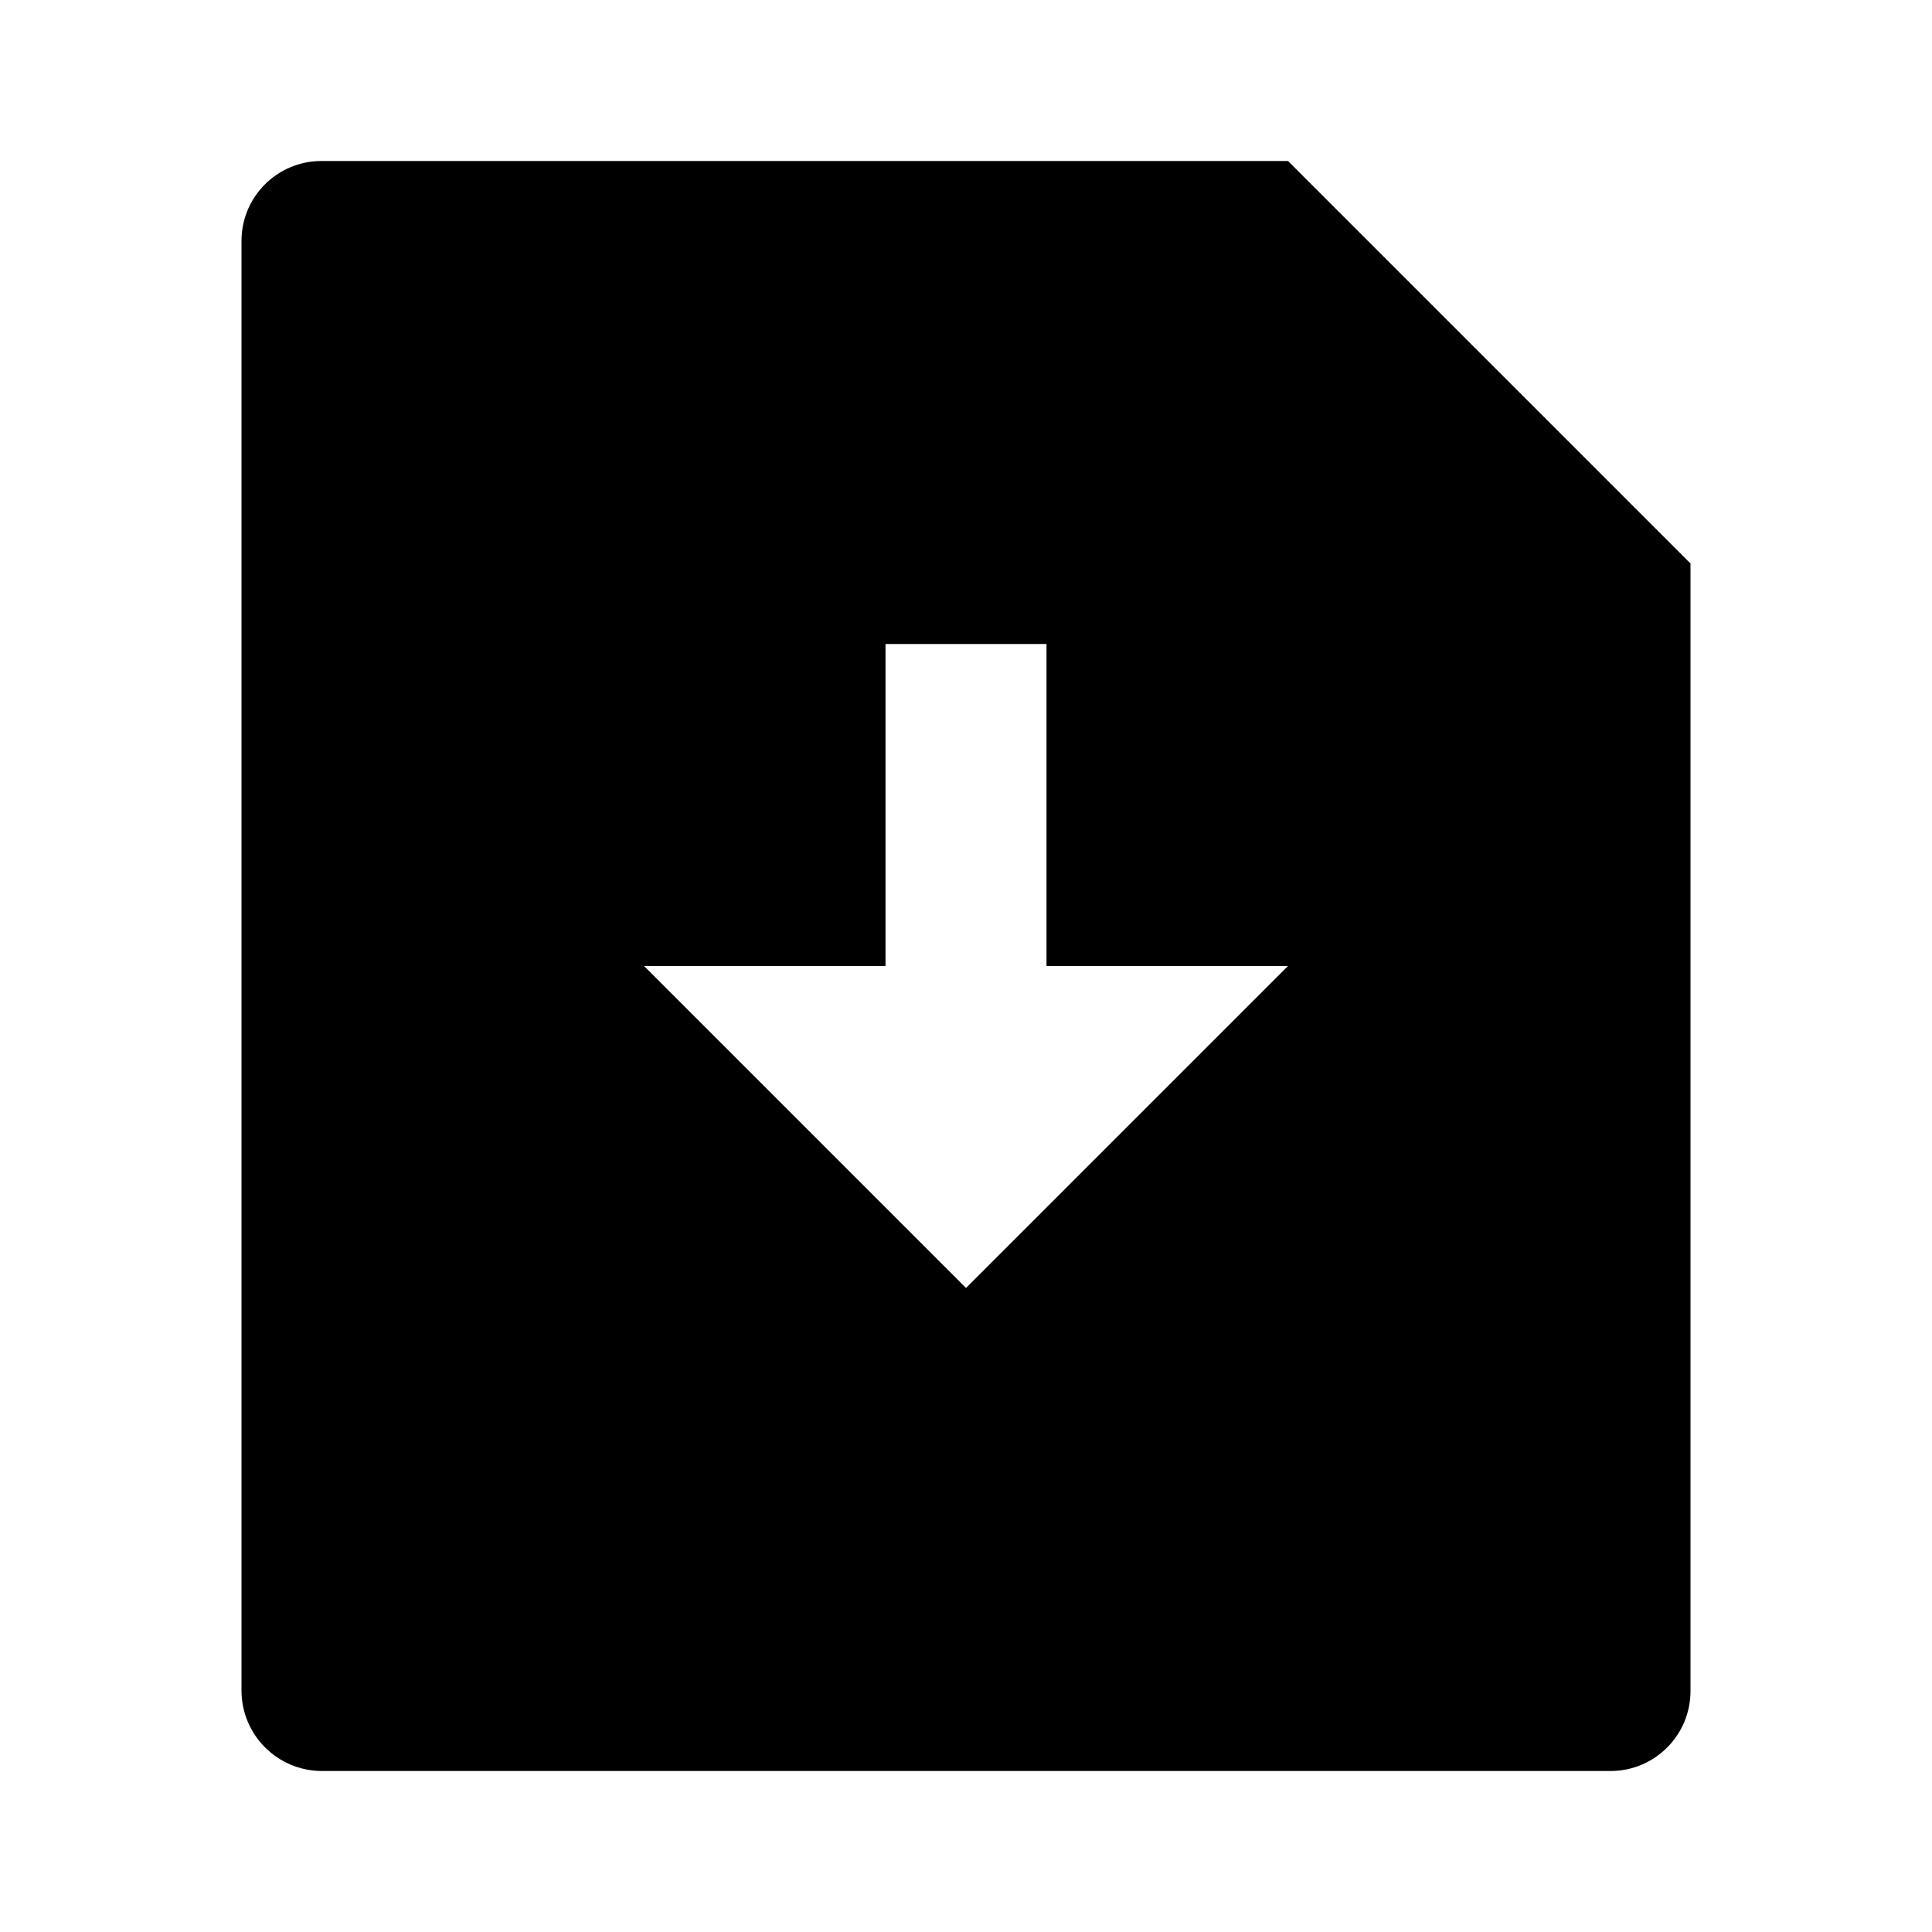
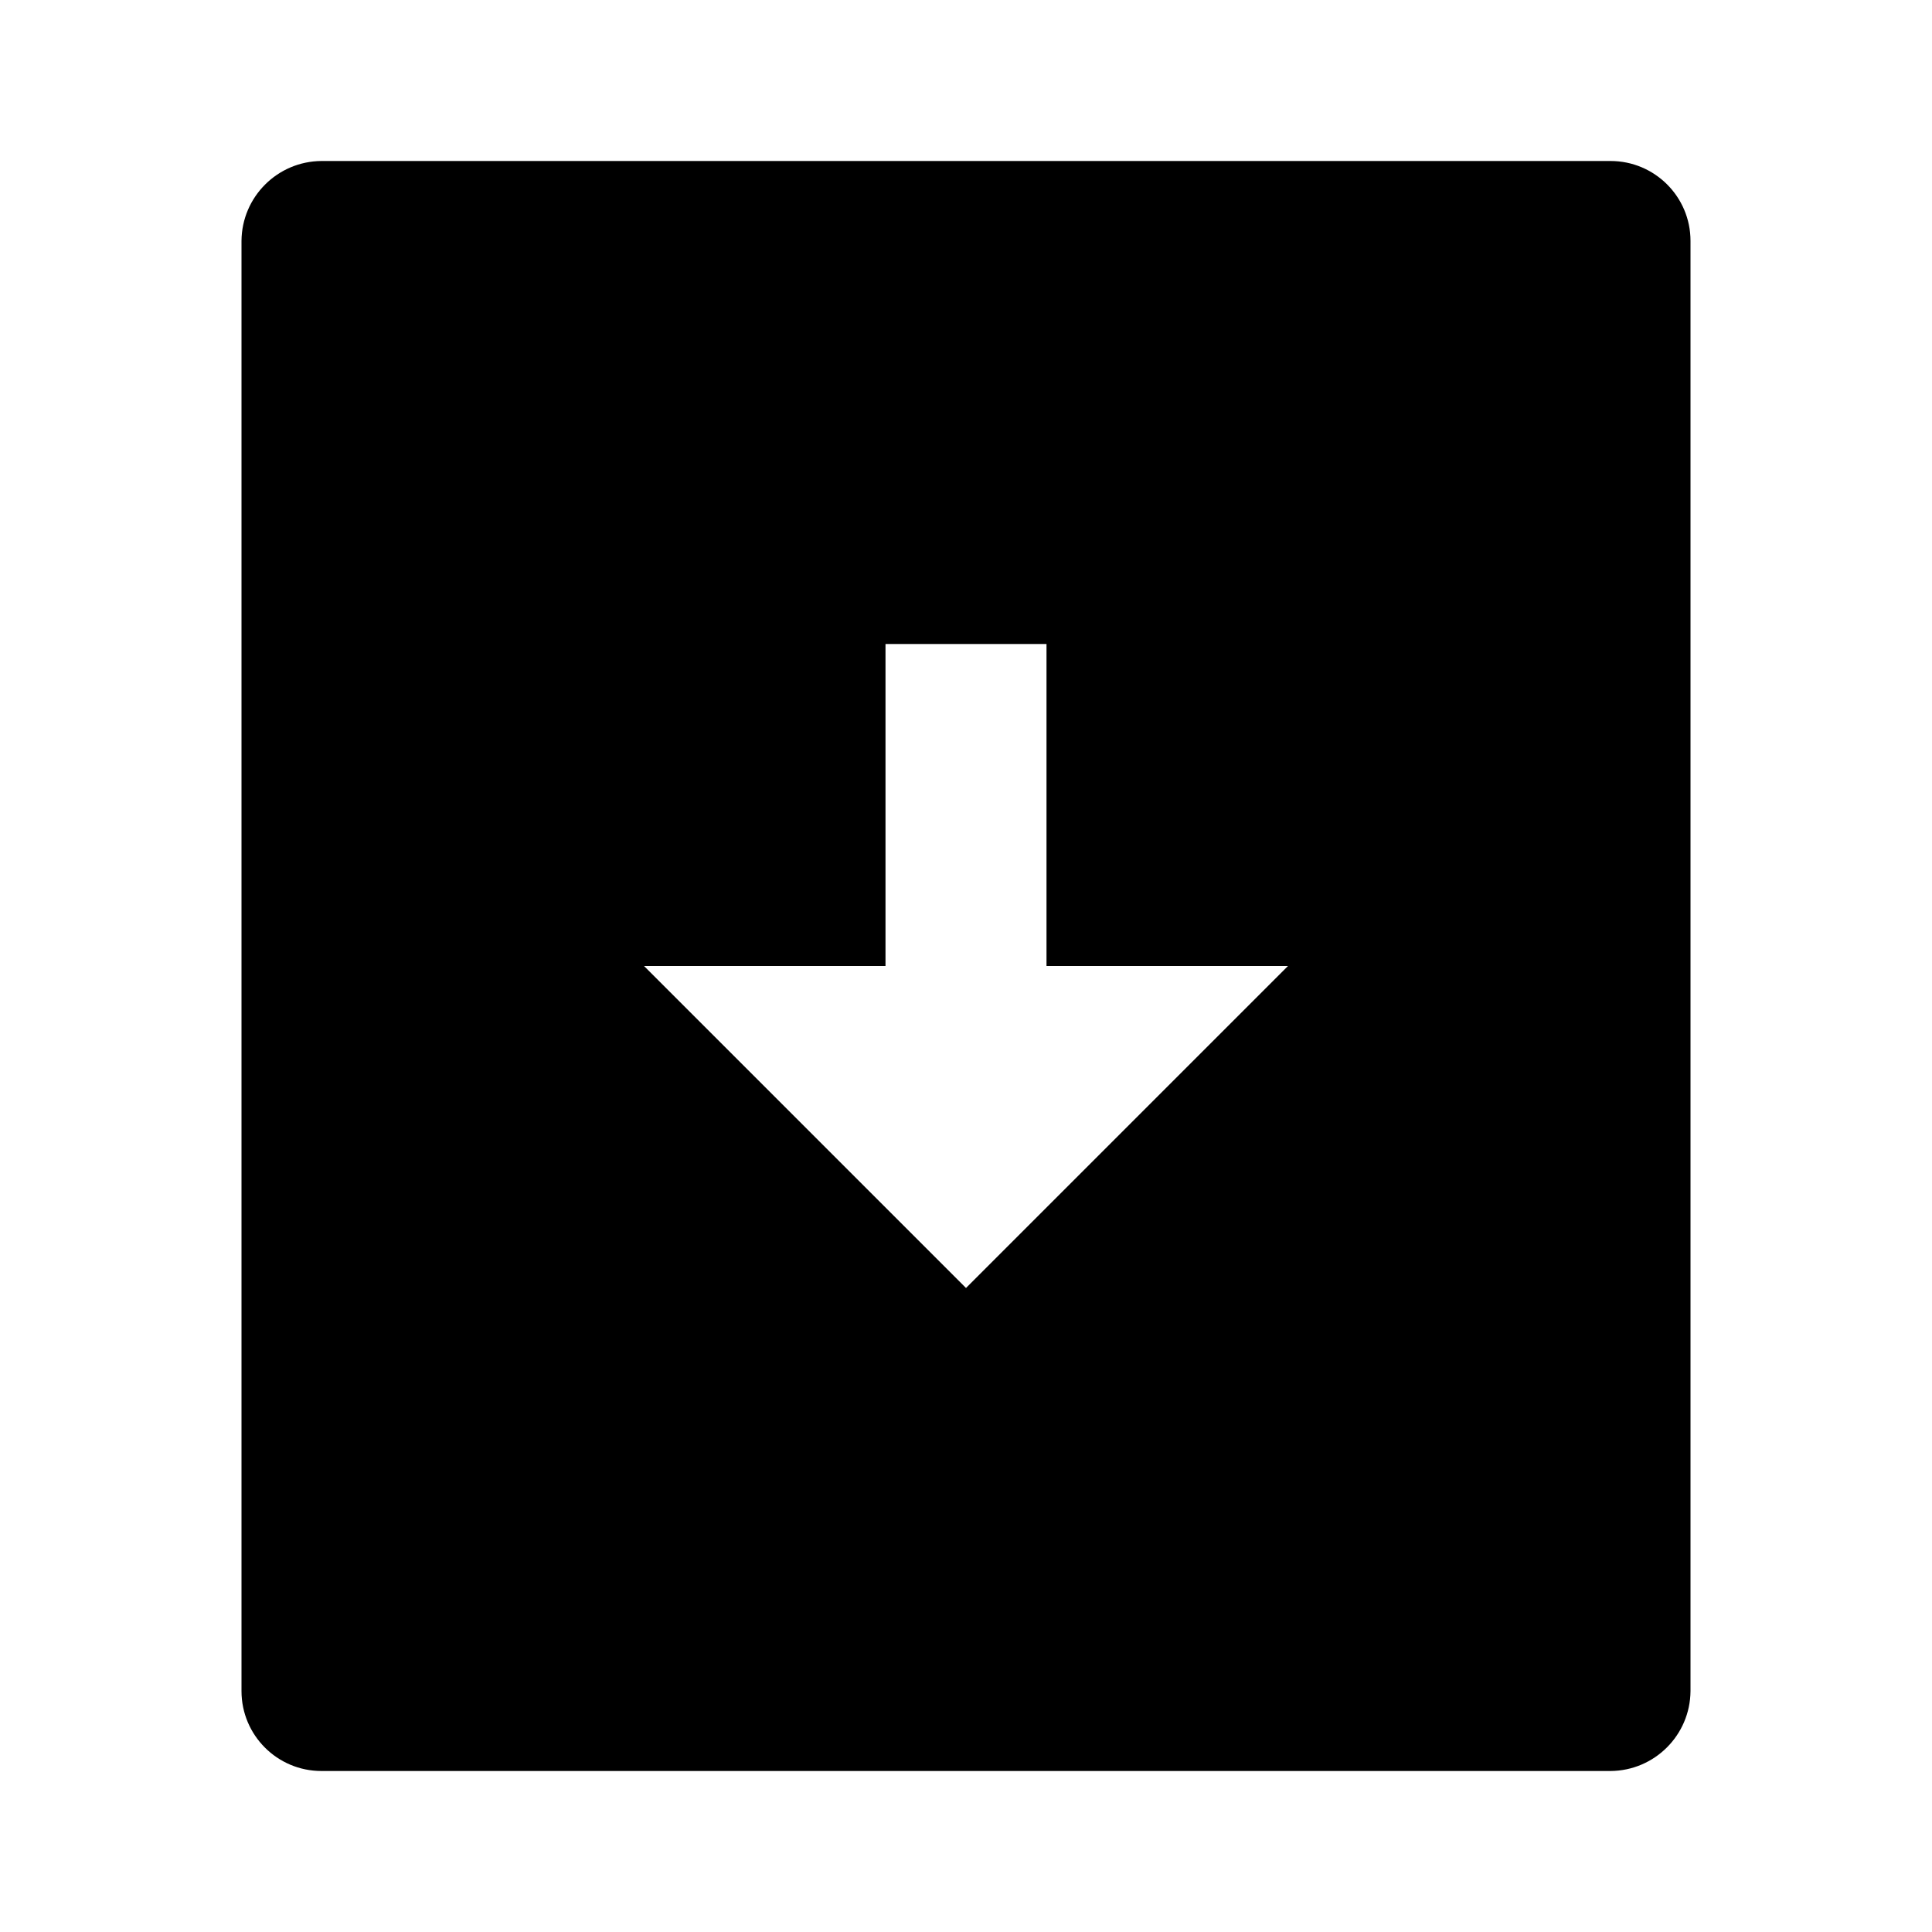
<svg xmlns="http://www.w3.org/2000/svg" viewBox="0 0 24 24">
  <g>
    <path fill="none" d="M0 0h24v24H0z" />
-     <path fill="#000" d="M16 2l5 5v14.008a.993.993 0 0 1-.993.992H3.993A1 1 0 0 1 3 21.008V2.992C3 2.444 3.445 2 3.993 2H16zm-3 10V8h-2v4H8l4 4 4-4h-3z" />
+     <path d="M21 2.992v18.016a1 1 0 0 1-.993.992H3.993A.993.993 0 0 1 3 21.008V2.992A1 1 0 0 1 3.993 2h16.014c.548 0 .993.444.993.992zM13 12V8h-2v4H8l4 4 4-4h-3z" />
  </g>
</svg>
